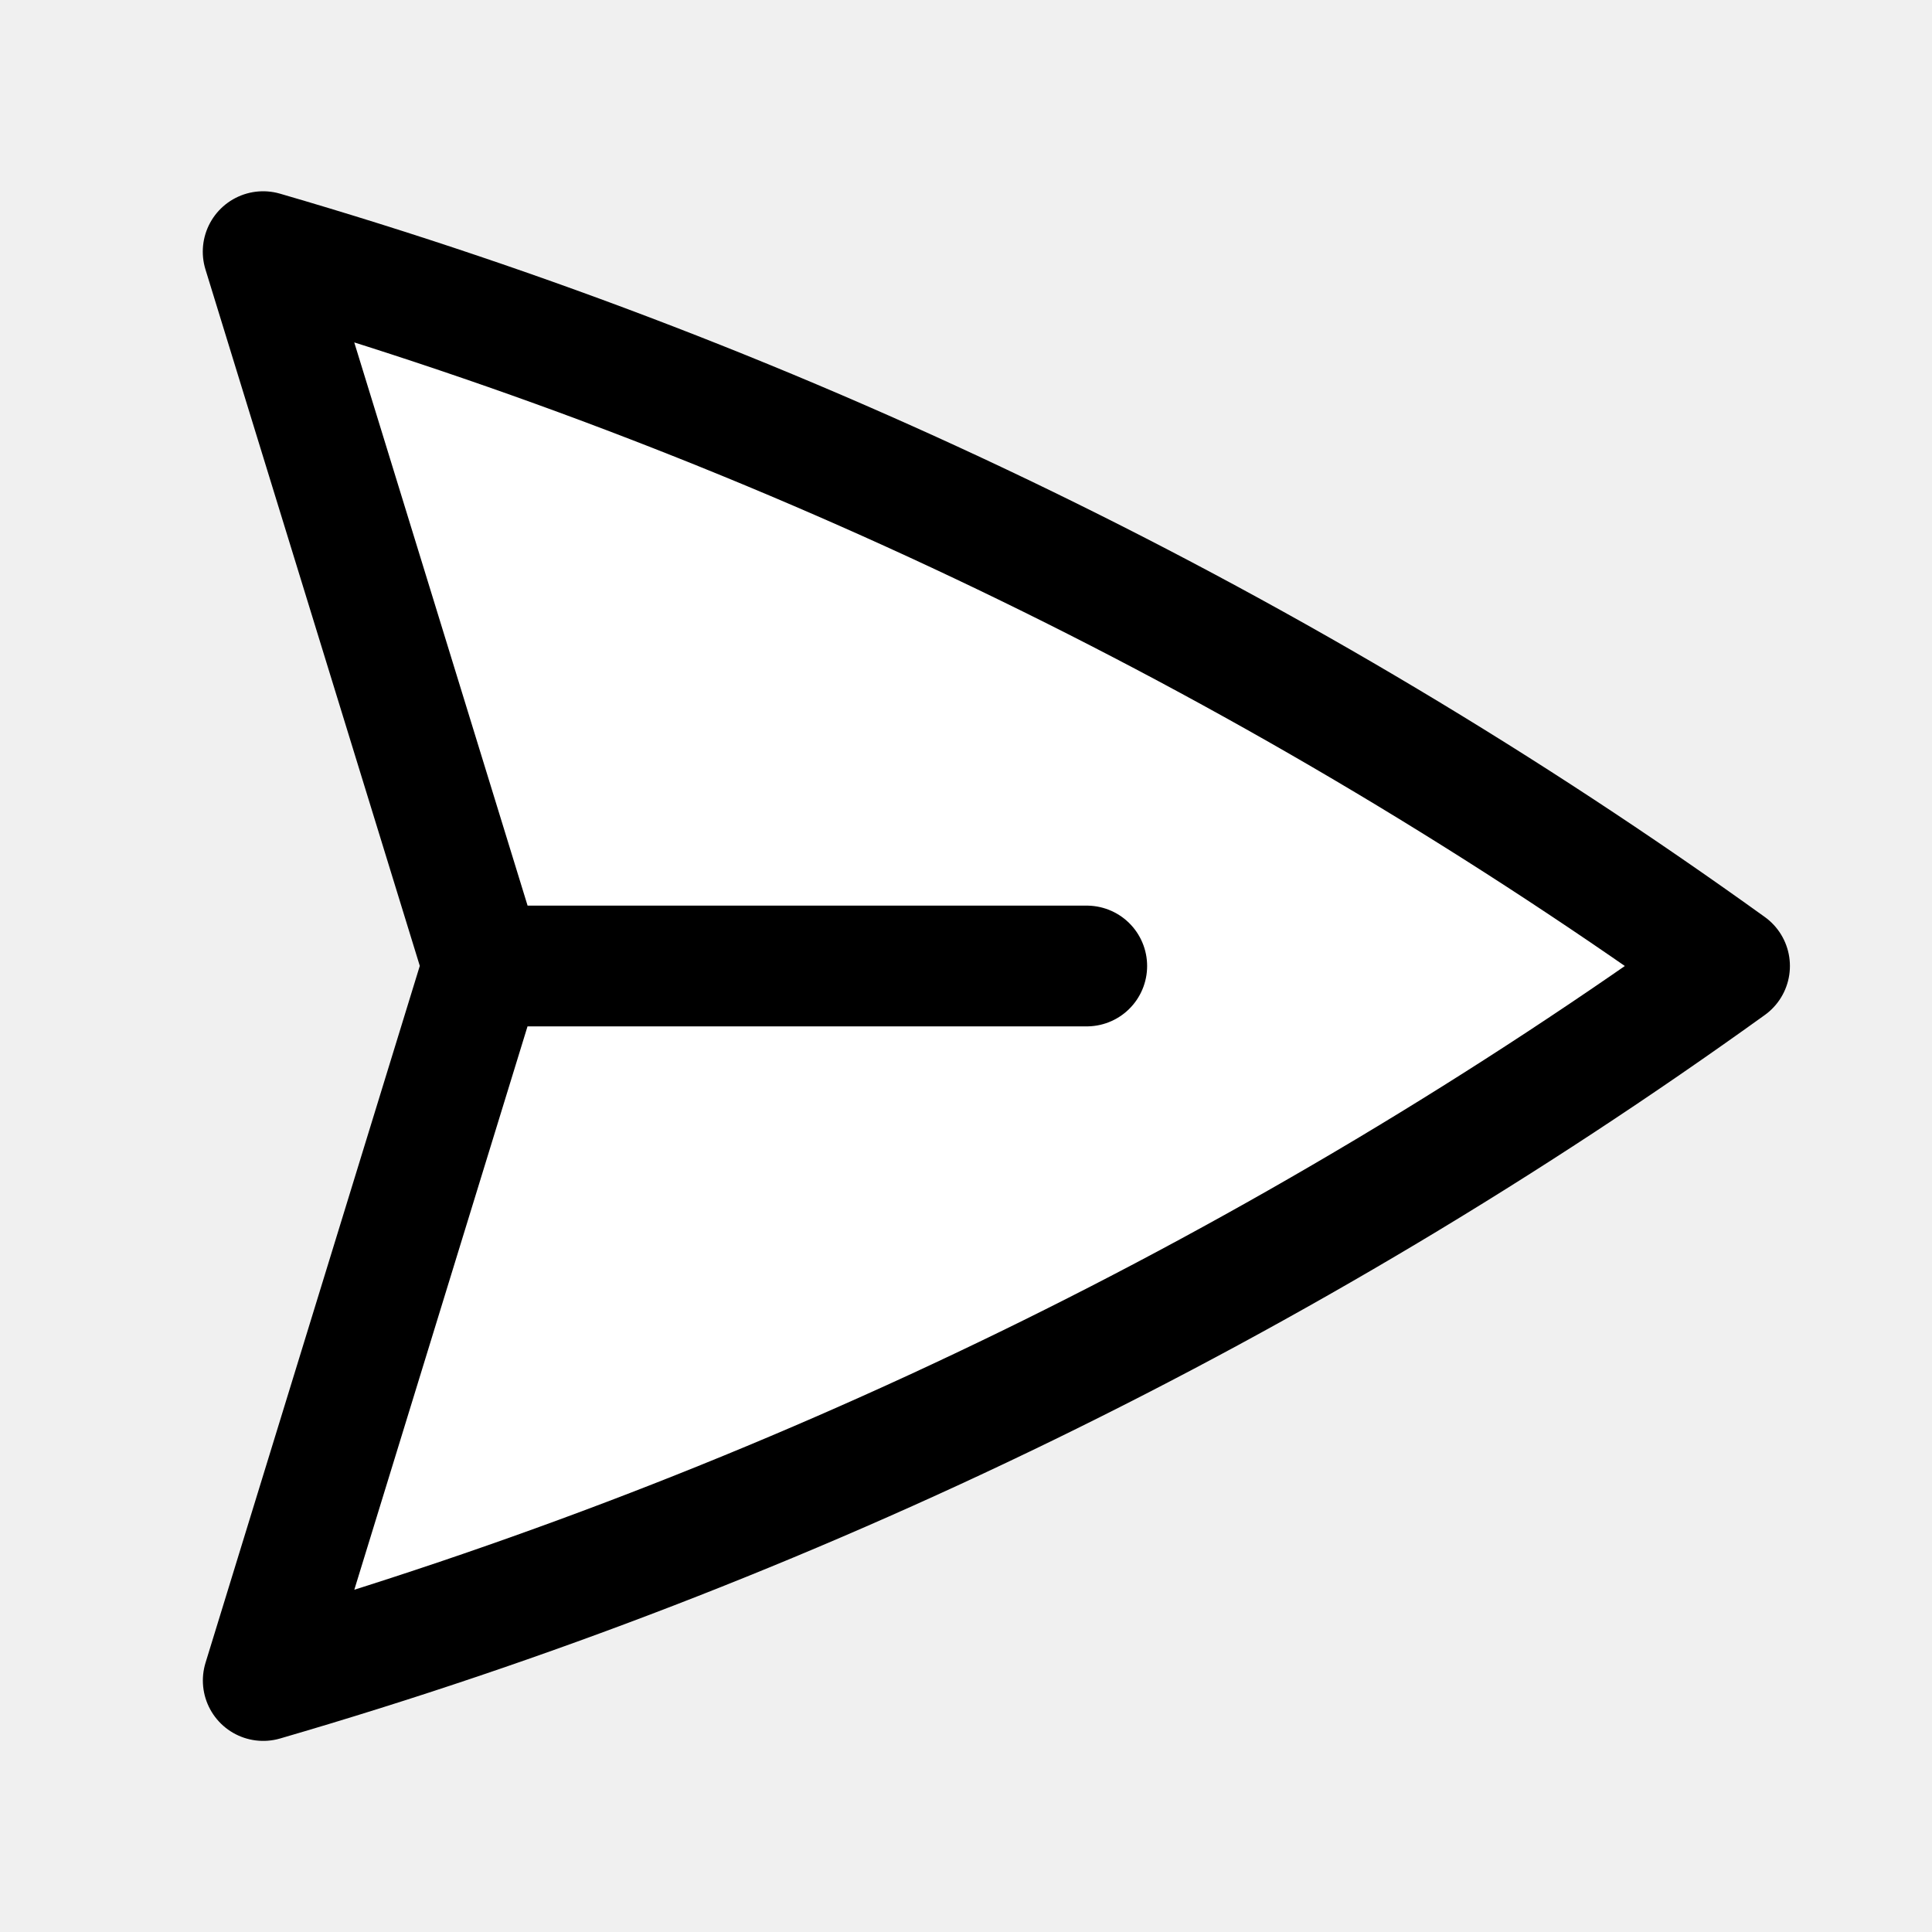
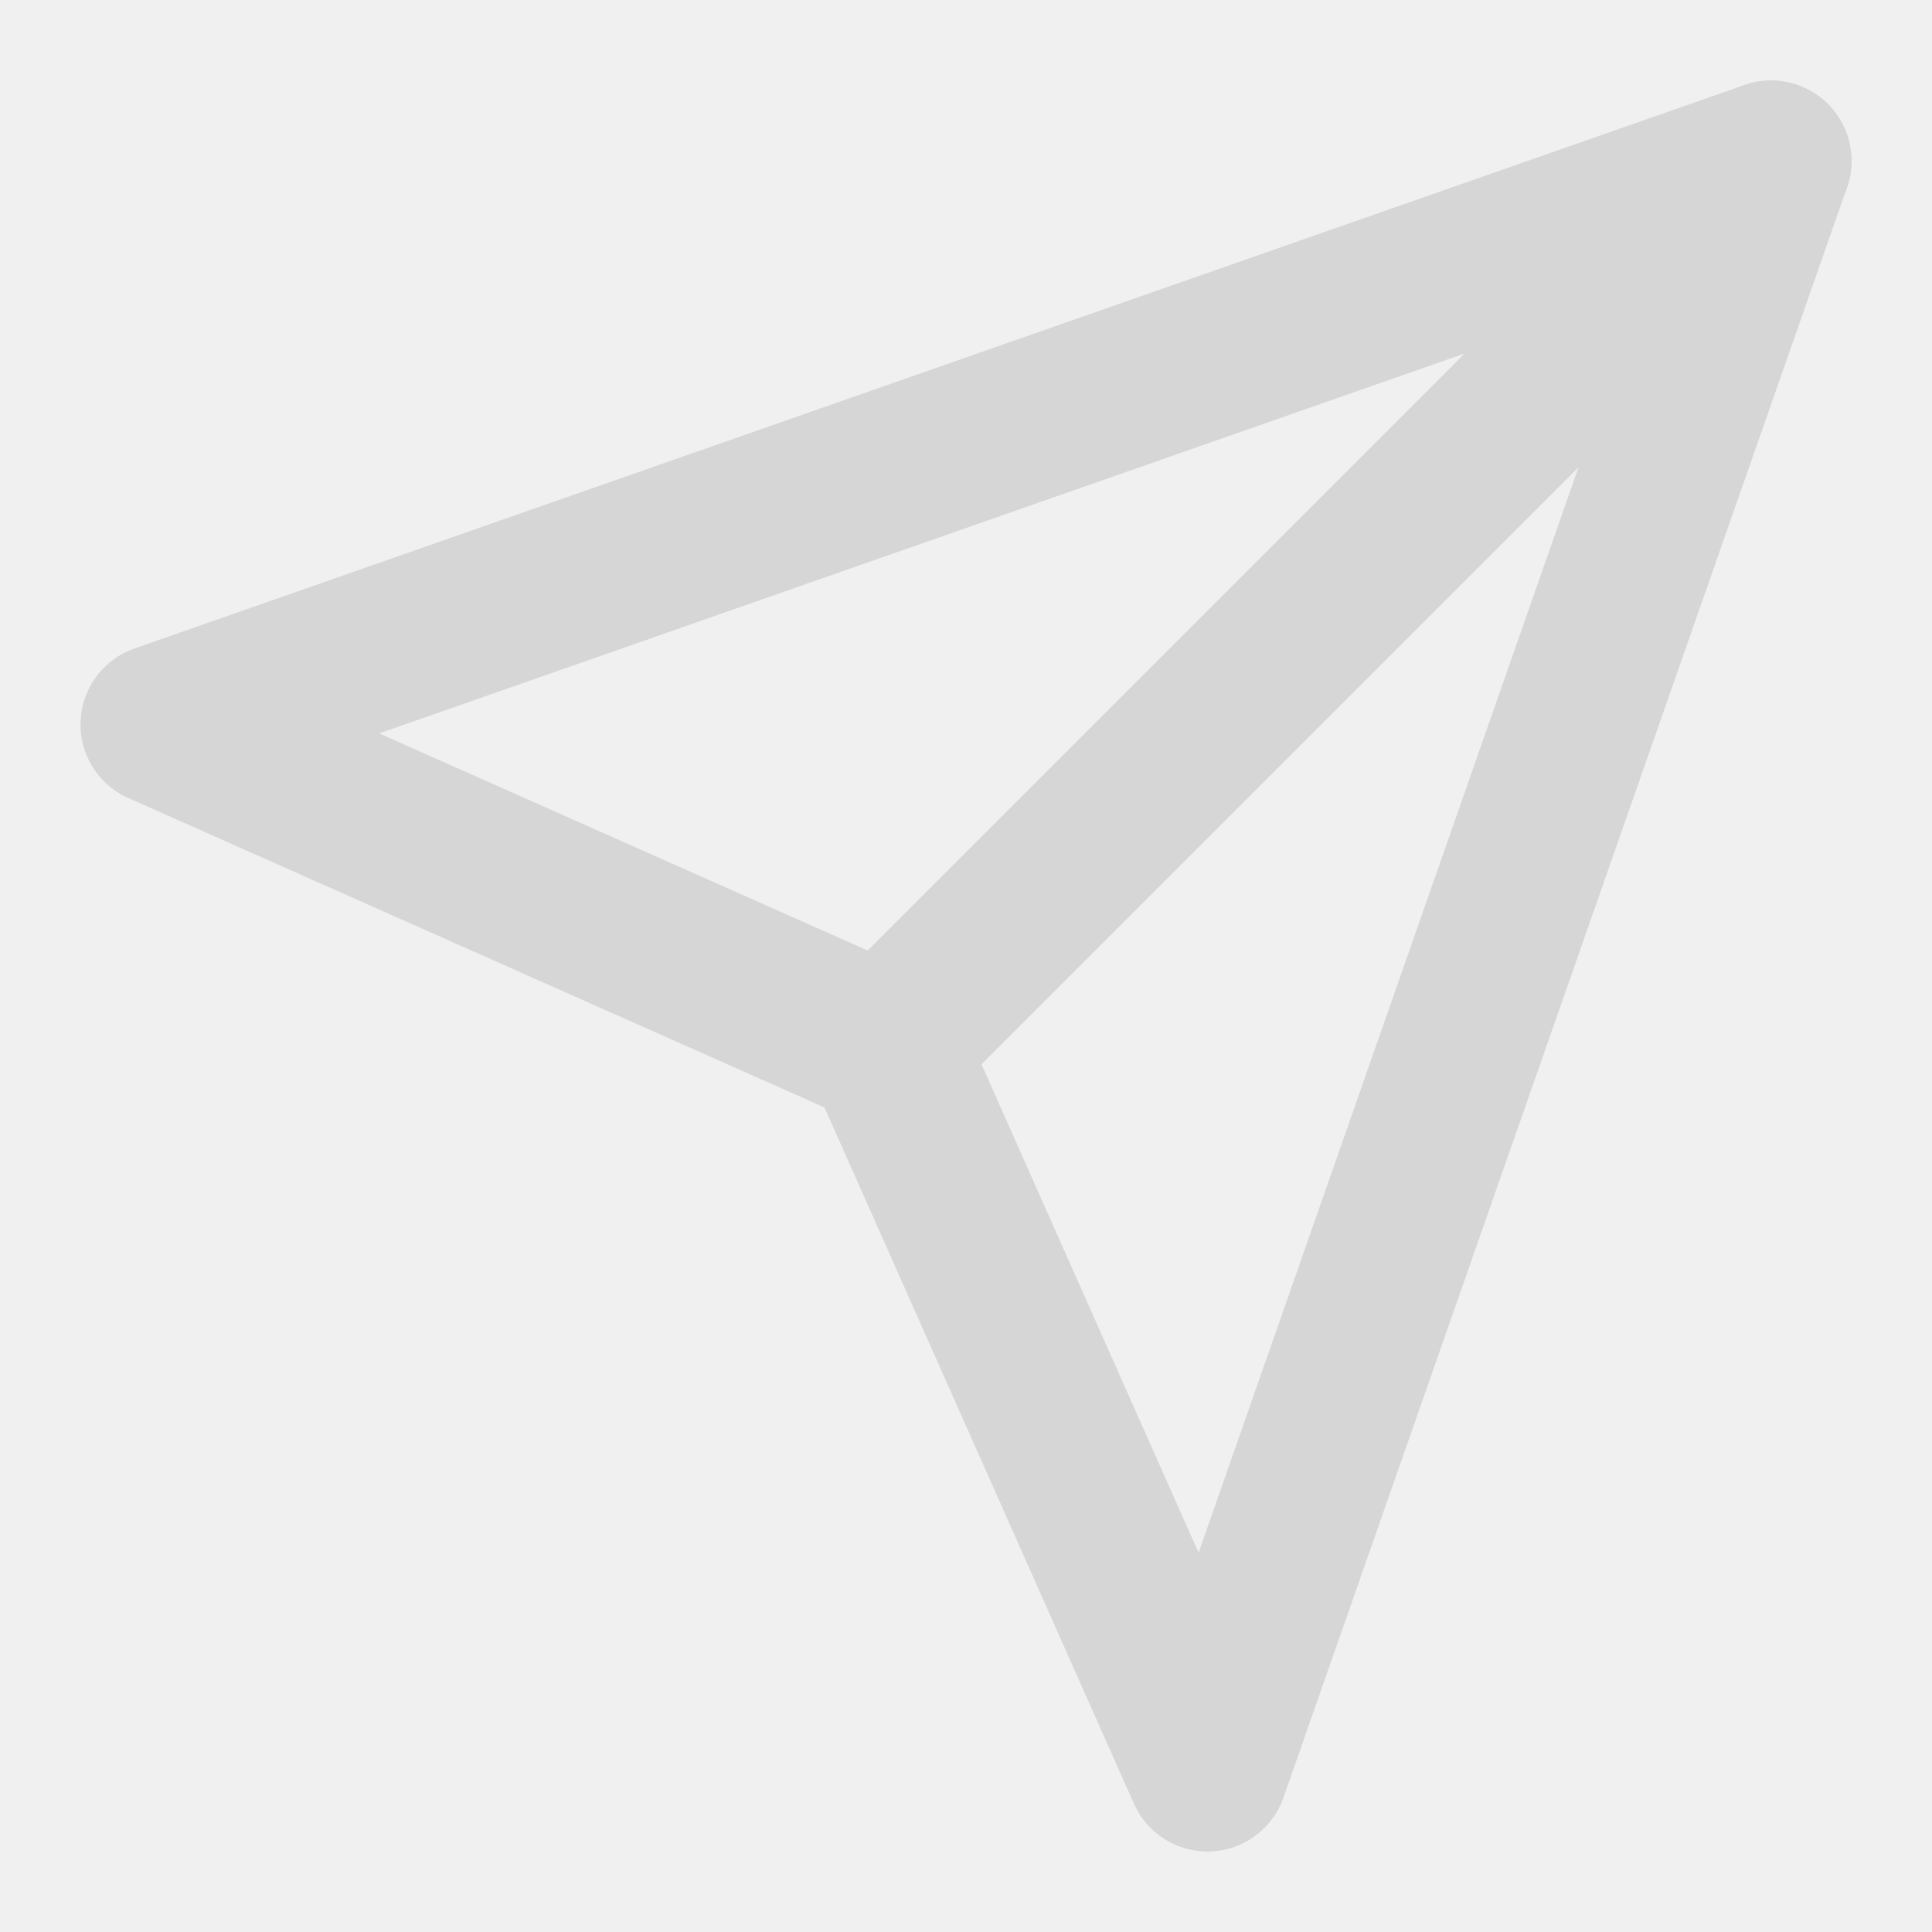
- <svg xmlns="http://www.w3.org/2000/svg" fill="#ffffff" viewBox="0 0 24 24" stroke-width="1.5" stroke="currentColor" class="w-6 h-6">
-   <path stroke-linecap="round" stroke-linejoin="round" d="M6 12L3.269 3.126A59.768 59.768 0 0121.485 12 59.77 59.77 0 013.27 20.876L5.999 12zm0 0h7.5" />
+ <svg xmlns="http://www.w3.org/2000/svg" stroke="#d6d6d6" fill="none" stroke-width="2" viewBox="0 0 24 24" stroke-linecap="round" stroke-linejoin="round" class="h-4 w-4 mr-1" height="1em" width="1em">
+   <line x1="22" y1="2" x2="11" y2="13" />
+   <polygon points="22 2 15 22 11 13 2 9 22 2" />
</svg>
